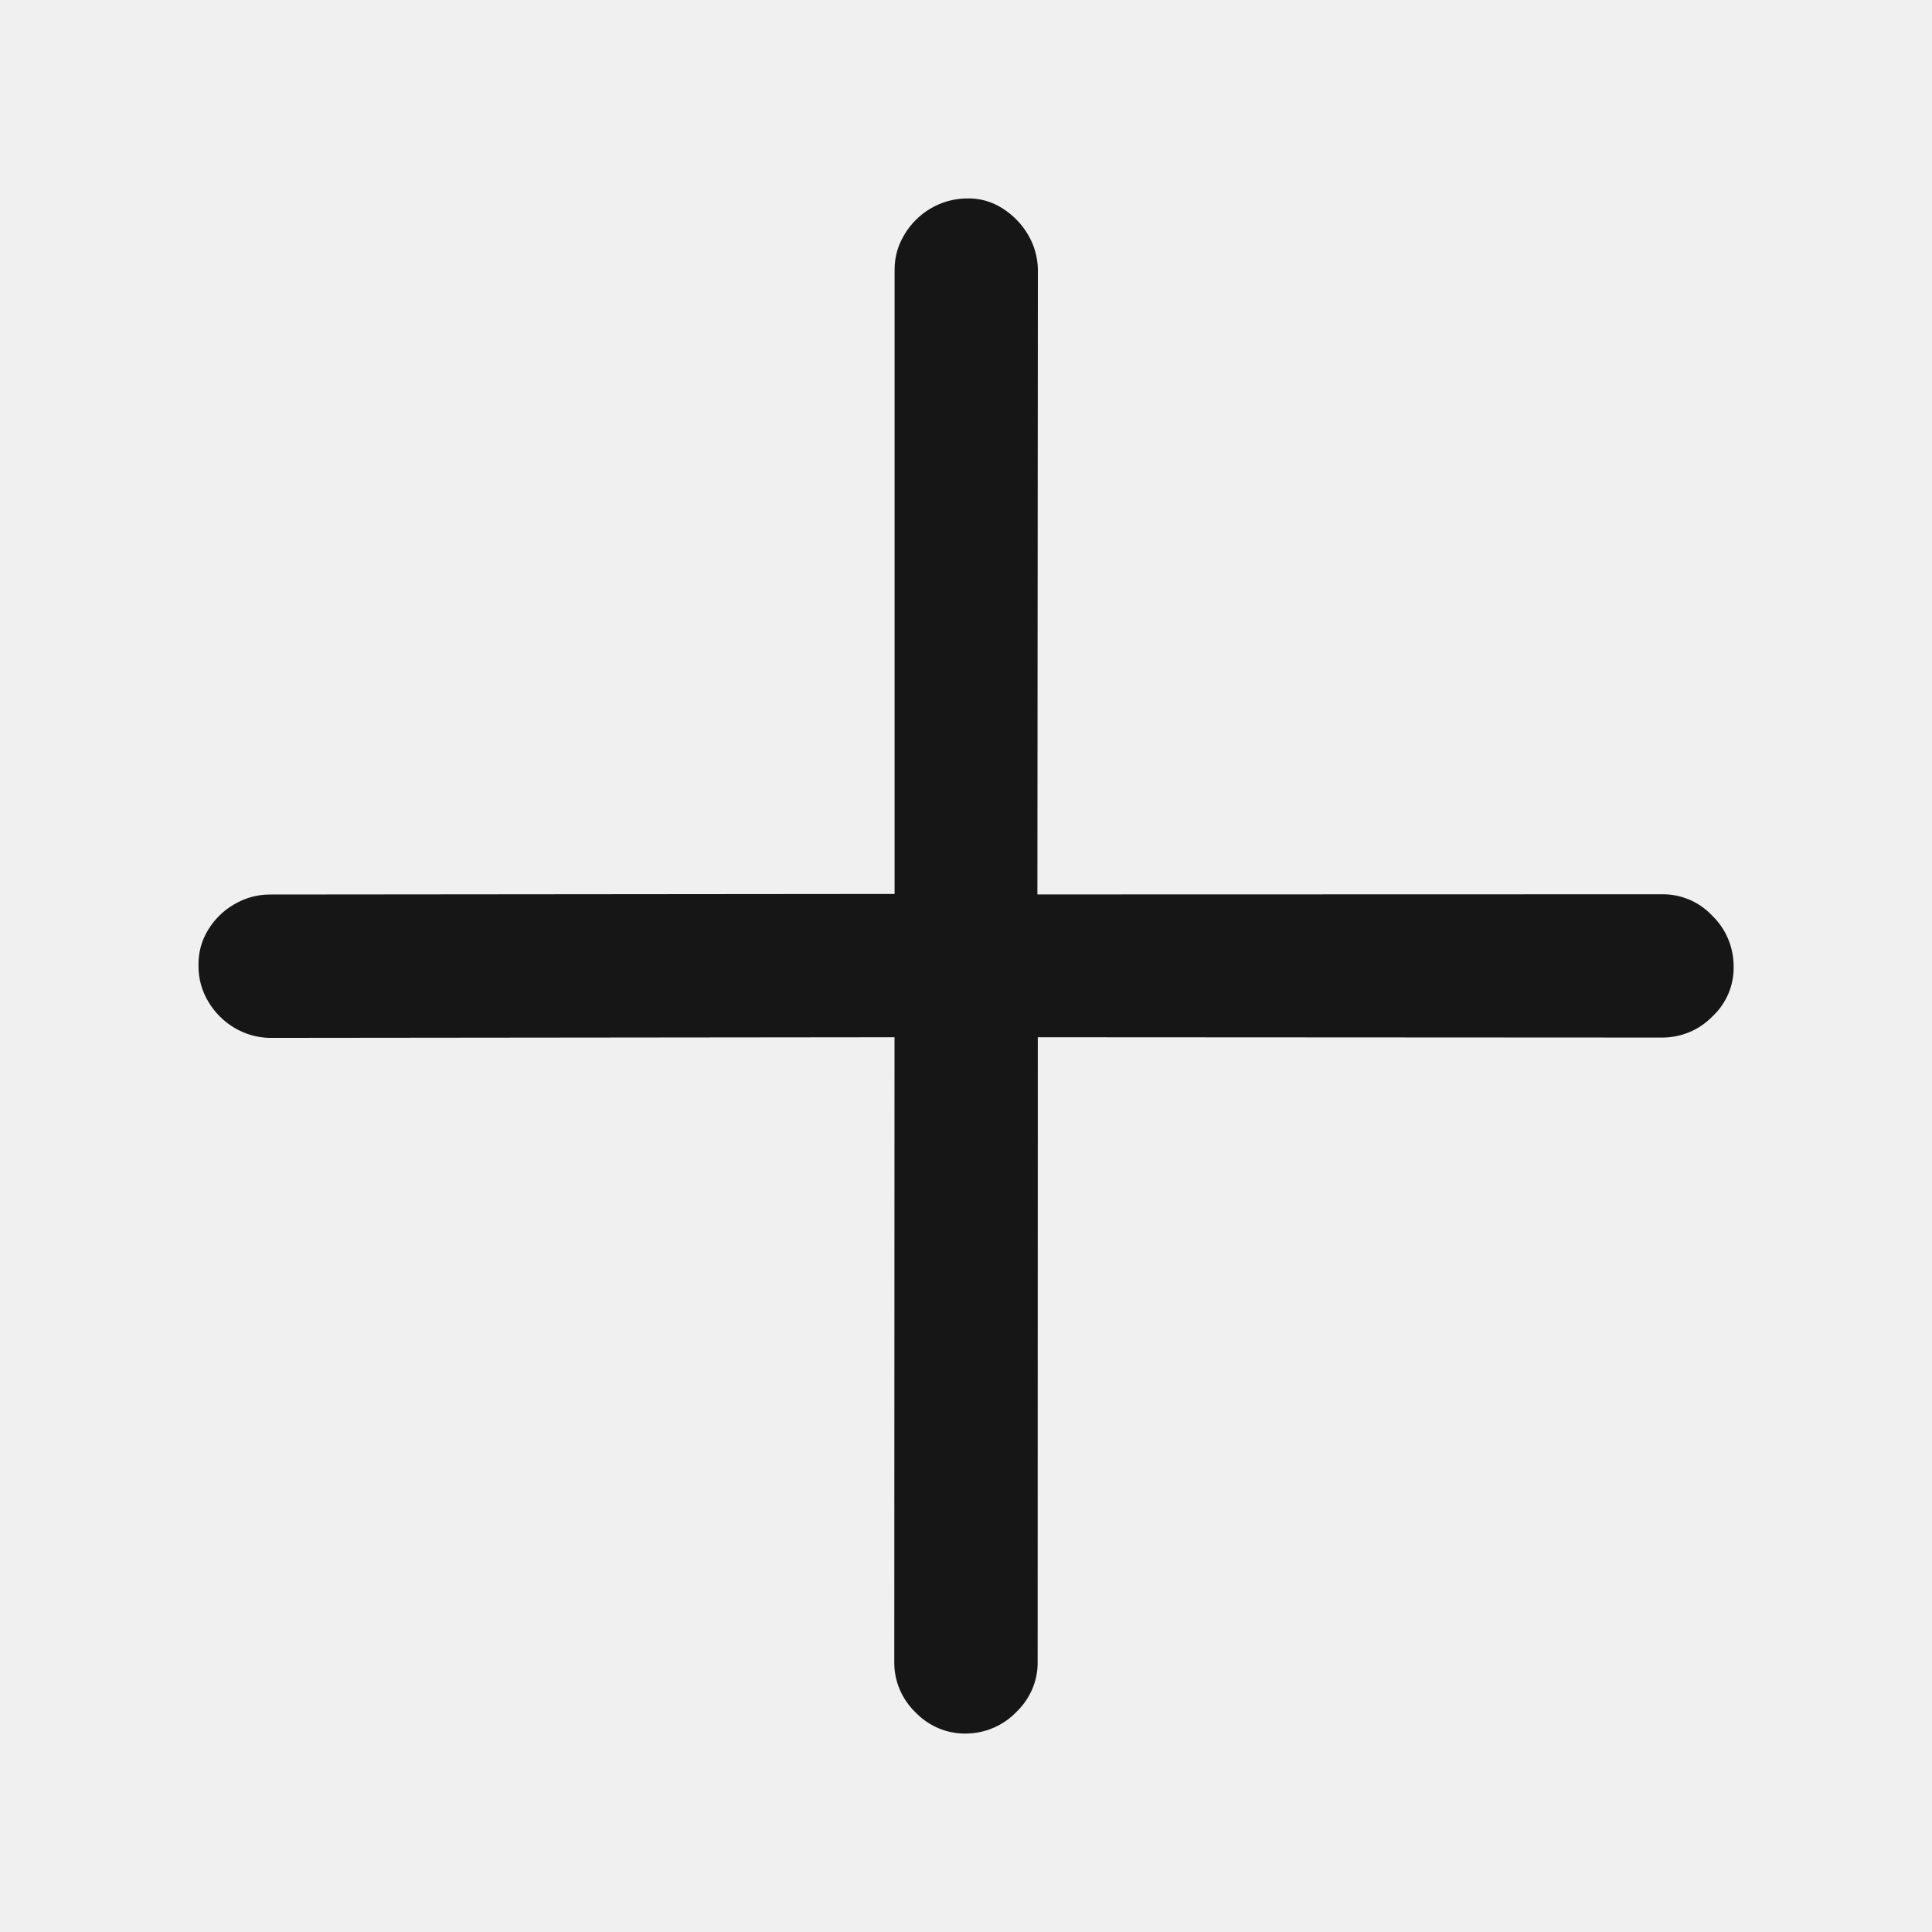
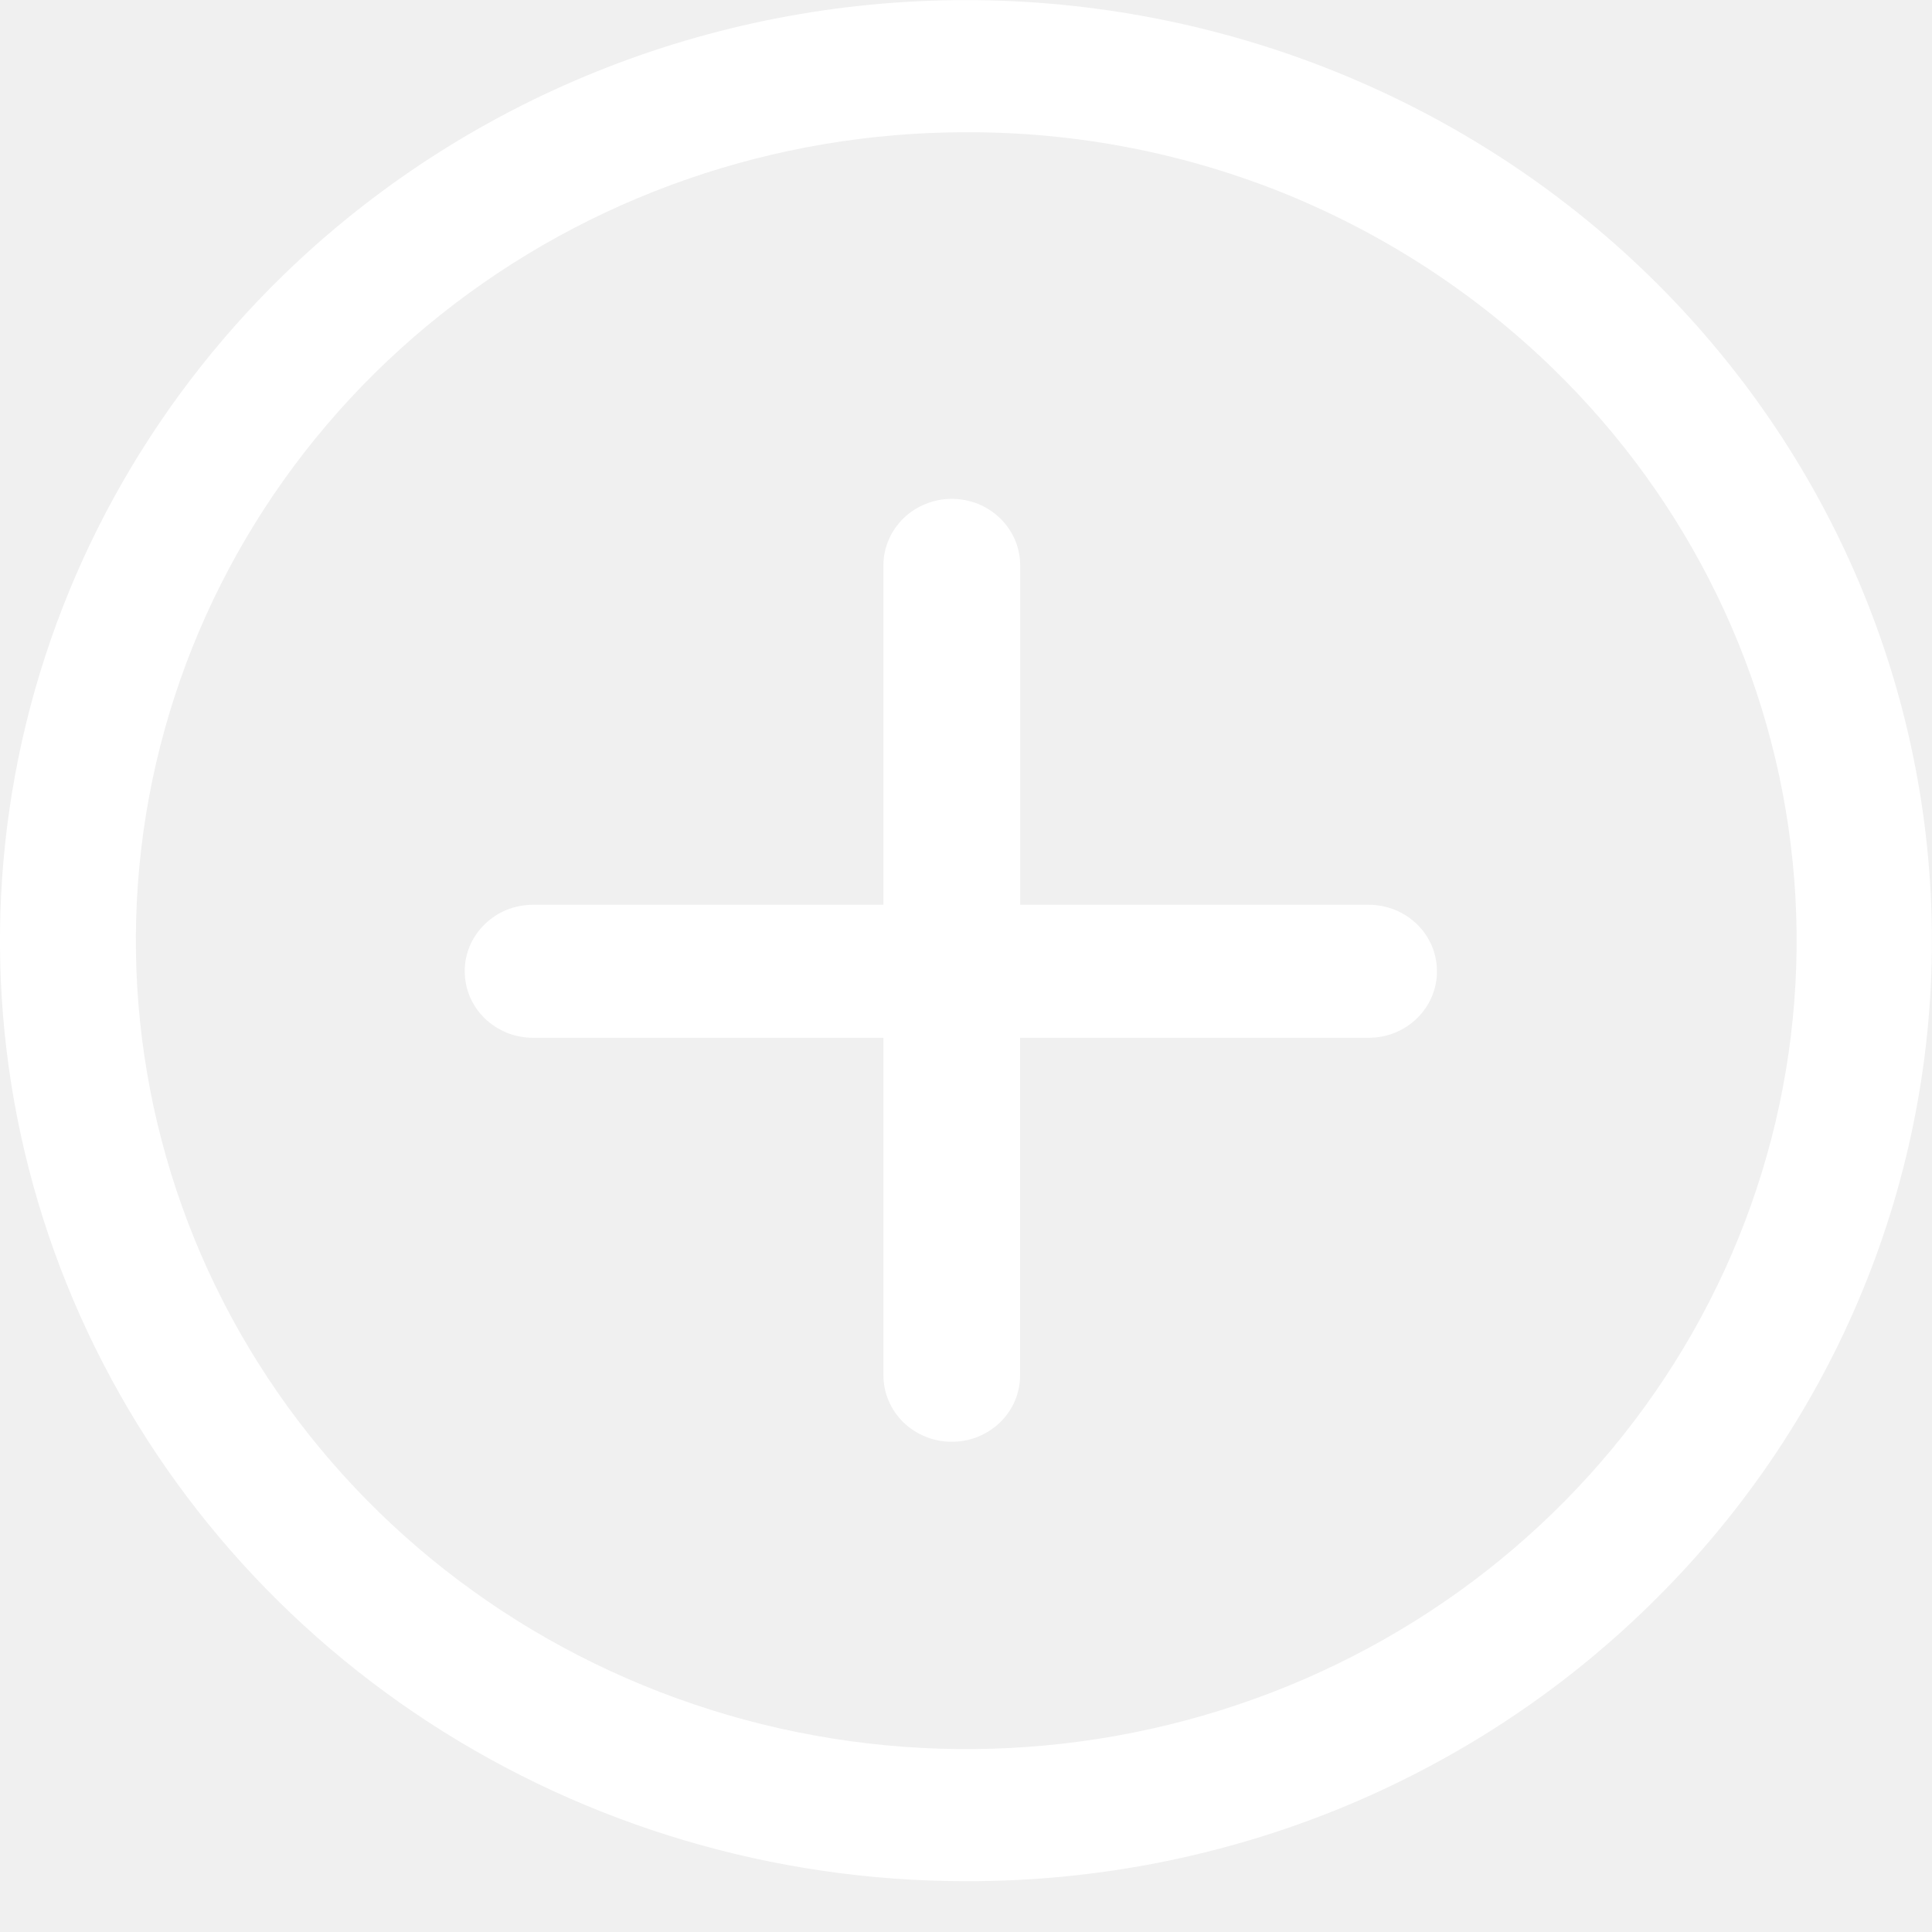
- <svg xmlns="http://www.w3.org/2000/svg" fill="none" height="24" viewBox="0 0 24 24" width="24">
-   <path d="m2.466 12.002c-.001.156.042.309.123.443.079.133.19.244.323.323.133.079.285.123.439.125l7.761-.008-.003 7.764c-.001.116.022.23.067.337.045.106.111.203.194.283.081.085.179.153.287.199.108.046.225.069.343.067.117-.001.233-.025.34-.071.108-.046.205-.113.286-.198.084-.08.15-.175.196-.281s.069-.221.068-.336l.002-7.764 7.757.004c.116 0.0.231-.023.339-.068.107-.045.204-.112.285-.195.086-.08.153-.177.199-.285.045-.108.067-.225.064-.342-.001-.117-.025-.233-.071-.341-.046-.108-.113-.205-.198-.286-.079-.084-.175-.151-.281-.196-.106-.045-.221-.068-.336-.067l-7.763.002.006-7.76c-.002-.155-.045-.307-.125-.44-.079-.133-.189-.244-.32-.326-.133-.084-.288-.126-.445-.12-.157.003-.31.046-.445.126-.133.079-.244.19-.323.323-.08.131-.123.283-.122.437l-0 7.754-7.761.007c-.155 0-.307.042-.44.12-.136.078-.249.189-.329.323-.082.134-.122.29-.117.447z" fill="#161616" />
+ <svg xmlns="http://www.w3.org/2000/svg" width="20" height="20" viewBox="0 0 20 20" fill="none">
+   <path d="M9.999 19.474C8.022 19.474 6.089 18.903 4.444 17.833C2.8 16.763 1.518 15.242 0.761 13.463C0.004 11.684 -0.194 9.727 0.192 7.838C0.578 5.949 1.53 4.215 2.928 2.853C4.804 1.027 7.347 0.001 9.999 0.001C12.652 0.001 15.195 1.027 17.07 2.853C18.946 4.679 19.999 7.156 19.999 9.738C19.999 12.321 18.945 14.797 17.07 16.623C16.143 17.53 15.041 18.248 13.828 18.738C12.614 19.227 11.313 19.477 9.999 19.474ZM9.999 1.369C8.016 1.369 6.094 2.037 4.559 3.26C3.024 4.482 1.971 6.184 1.577 8.077C1.184 9.969 1.475 11.936 2.4 13.644C3.326 15.351 4.83 16.695 6.657 17.446C8.494 18.202 10.544 18.313 12.456 17.759C14.368 17.205 16.022 16.021 17.135 14.409C18.249 12.798 18.752 10.859 18.558 8.926C18.365 6.993 17.487 5.186 16.075 3.814C15.291 3.052 14.364 2.443 13.344 2.022C12.286 1.587 11.148 1.365 9.999 1.369Z" fill="white" />
+   <path d="M14.168 9.366H10.561V5.853C10.561 5.763 10.543 5.673 10.507 5.589C10.472 5.506 10.419 5.43 10.354 5.366C10.288 5.302 10.21 5.251 10.124 5.216C10.038 5.182 9.946 5.164 9.853 5.164C9.76 5.164 9.668 5.182 9.582 5.217C9.496 5.251 9.418 5.302 9.352 5.366C9.287 5.43 9.234 5.506 9.199 5.59C9.163 5.673 9.145 5.763 9.145 5.853V9.366H5.518C5.425 9.366 5.333 9.384 5.247 9.418C5.161 9.453 5.083 9.504 5.018 9.568C4.952 9.632 4.9 9.707 4.864 9.791C4.829 9.875 4.81 9.964 4.811 10.055C4.811 10.145 4.829 10.235 4.864 10.318C4.9 10.402 4.952 10.478 5.018 10.542C5.084 10.606 5.162 10.656 5.247 10.691C5.333 10.726 5.425 10.743 5.518 10.743H9.145V14.236C9.145 14.327 9.163 14.416 9.199 14.5C9.234 14.584 9.287 14.66 9.352 14.724C9.418 14.788 9.496 14.838 9.582 14.873C9.668 14.908 9.76 14.925 9.853 14.925C9.946 14.925 10.038 14.908 10.124 14.873C10.209 14.838 10.287 14.788 10.353 14.724C10.419 14.66 10.471 14.584 10.507 14.5C10.542 14.416 10.56 14.327 10.56 14.236V10.743H14.168C14.261 10.743 14.353 10.726 14.439 10.691C14.525 10.656 14.603 10.606 14.668 10.542C14.734 10.478 14.786 10.402 14.822 10.318C14.857 10.234 14.876 10.145 14.875 10.054C14.875 9.964 14.857 9.874 14.822 9.791C14.786 9.707 14.734 9.631 14.668 9.567C14.602 9.503 14.524 9.453 14.439 9.418C14.353 9.384 14.261 9.366 14.168 9.366Z" fill="white" />
</svg>
